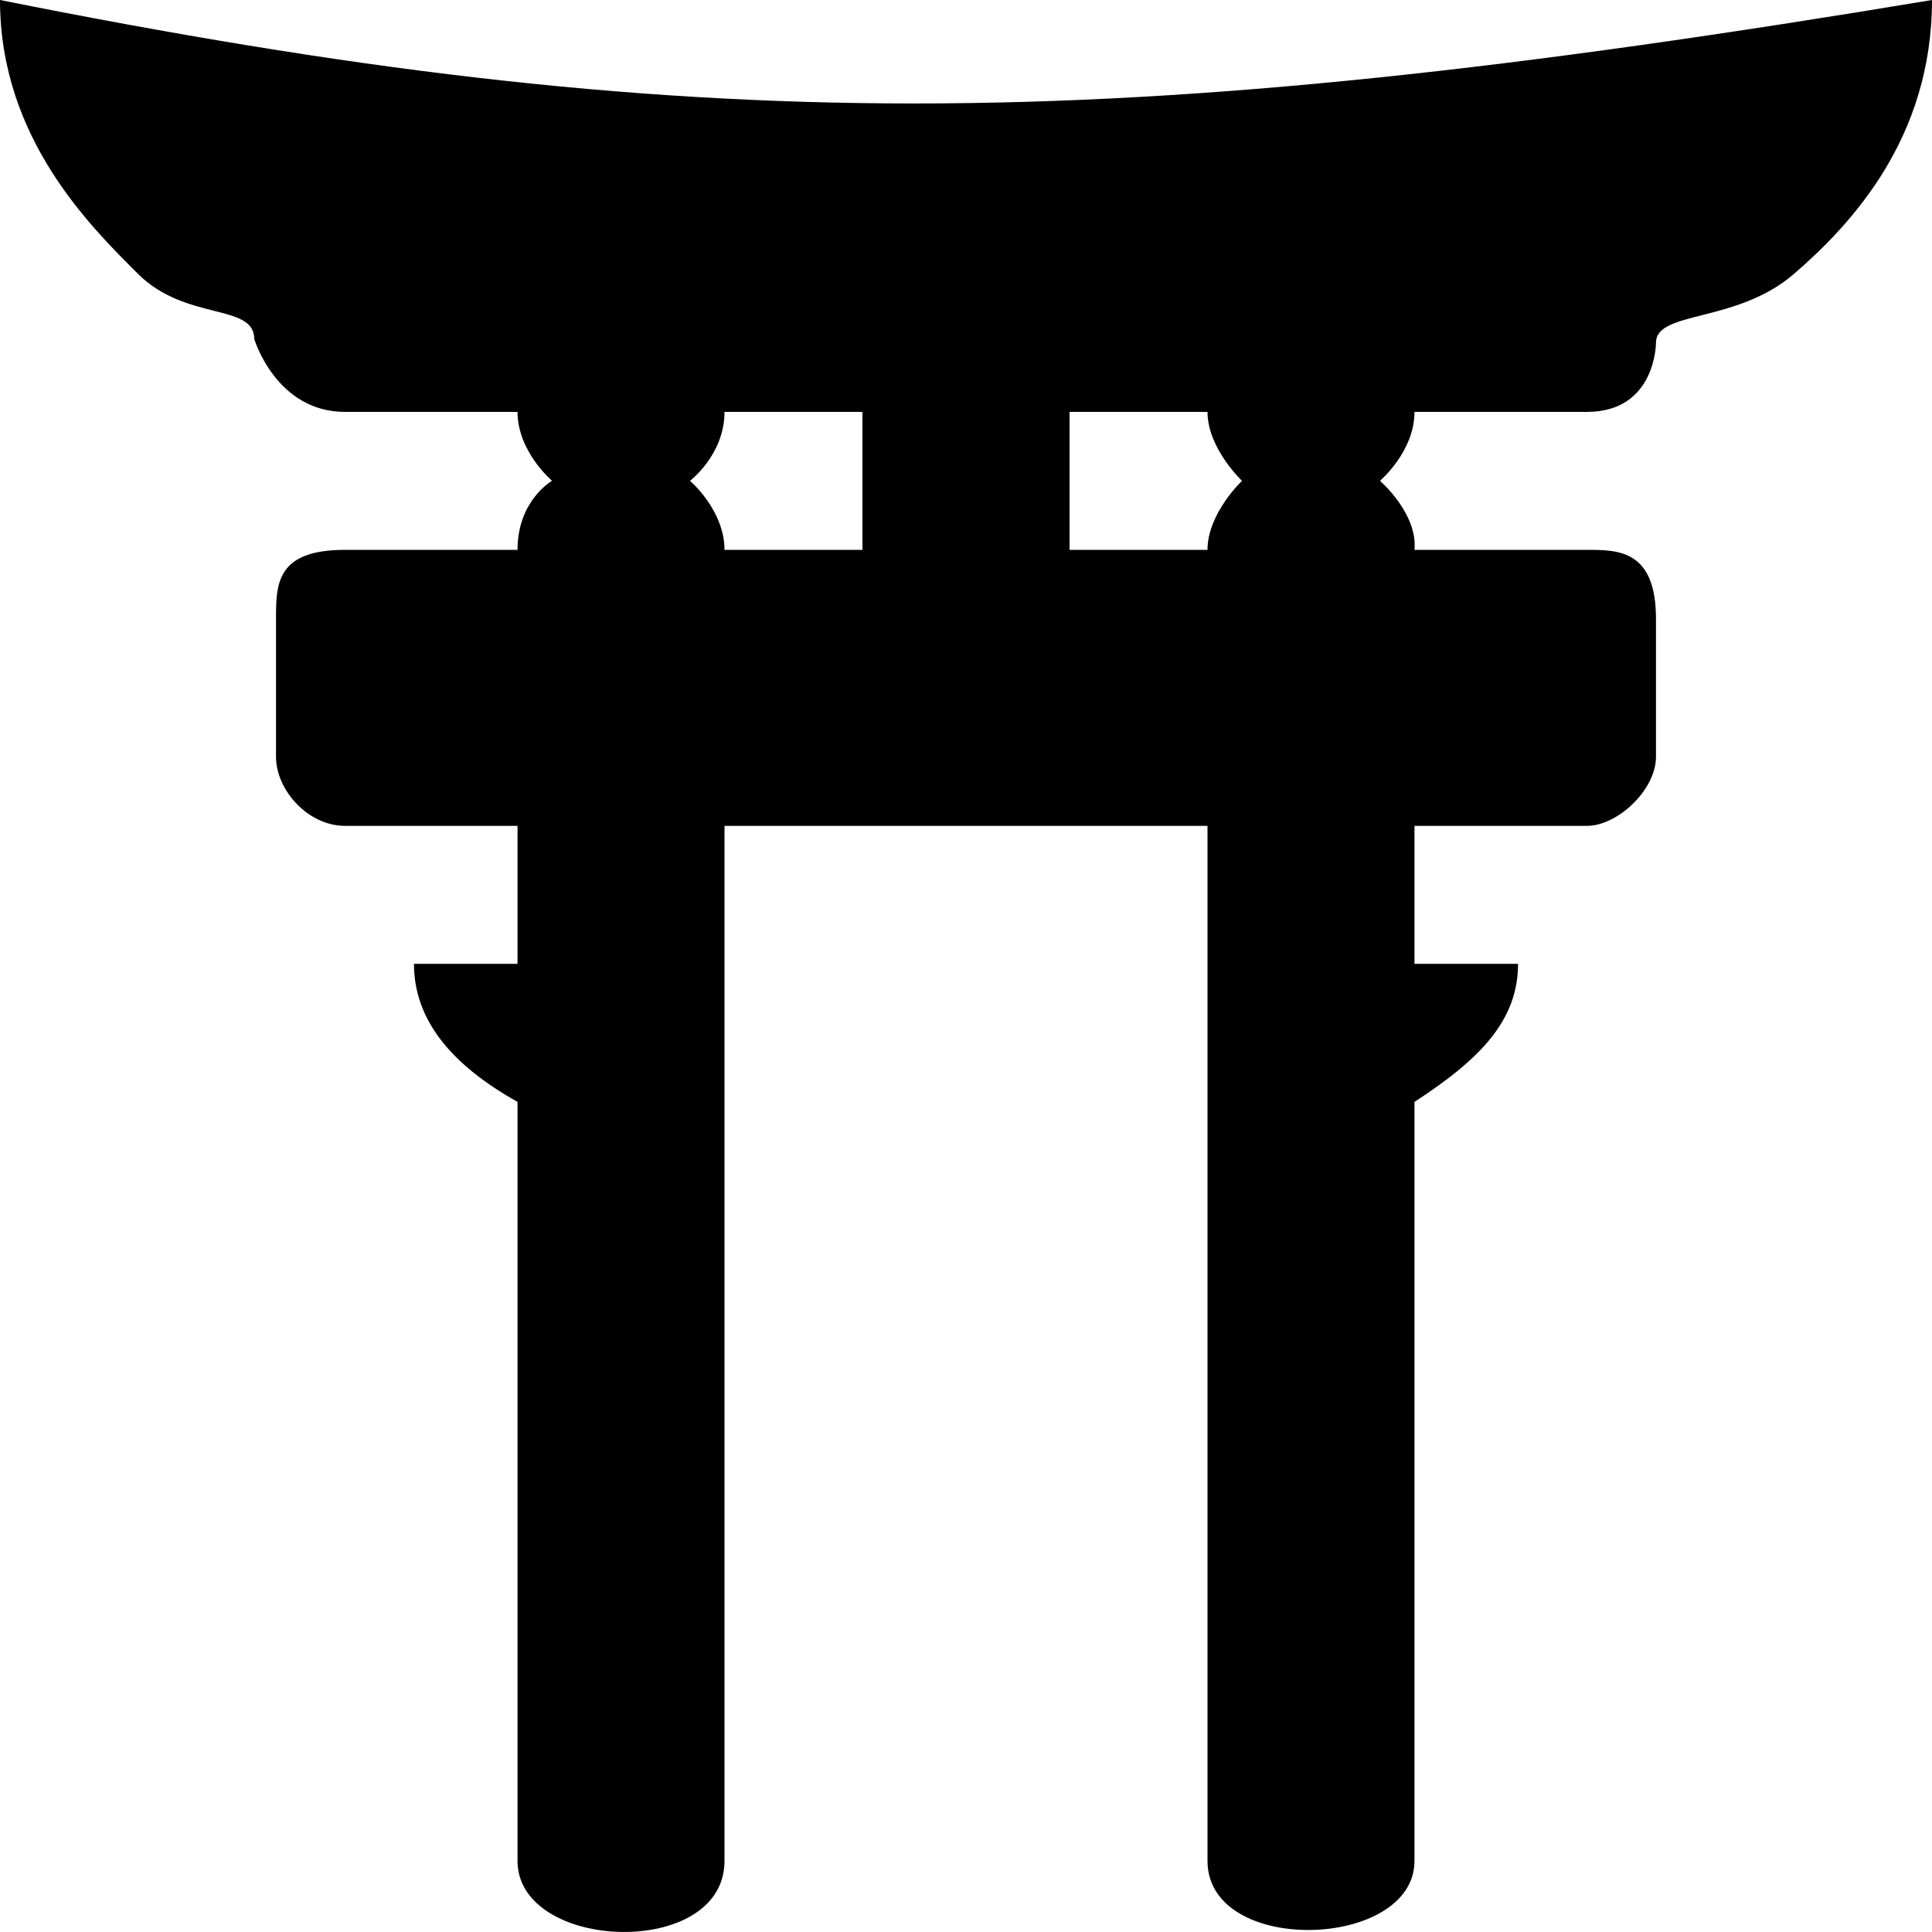
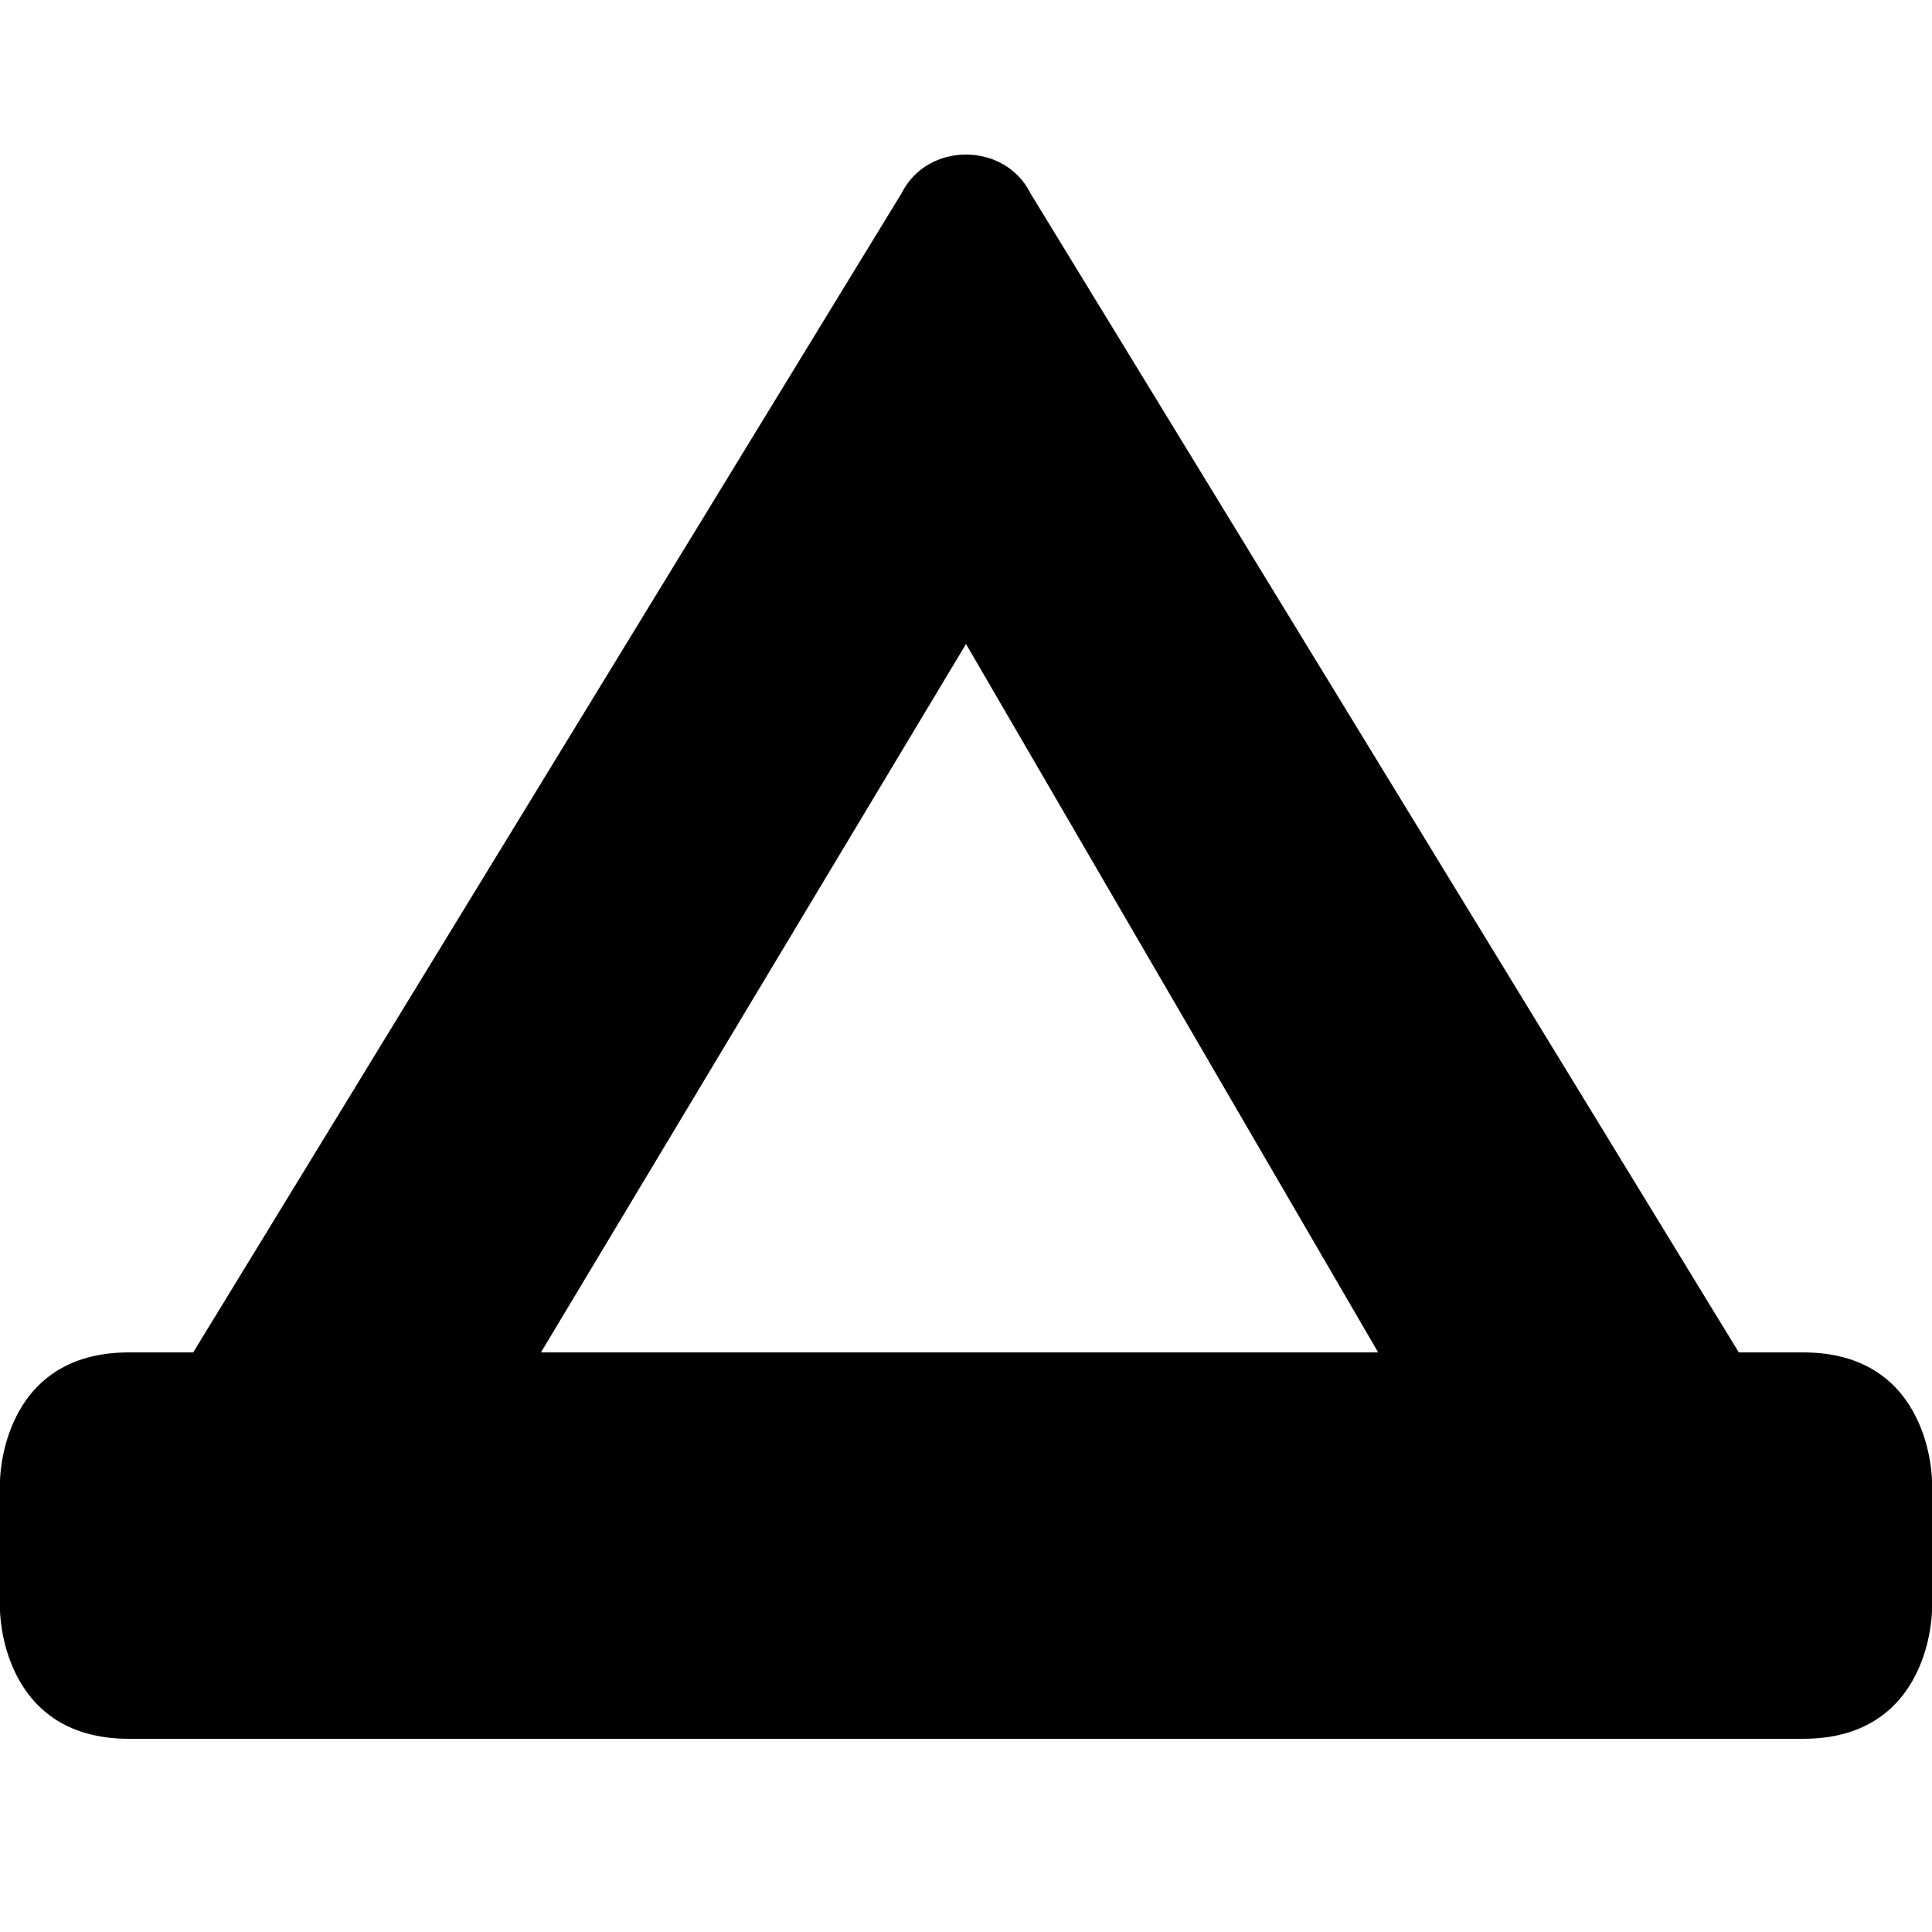
- <svg xmlns="http://www.w3.org/2000/svg" version="1.1" x="0" y="0" width="15" height="15" viewBox="0 0 15 15">
-   <path d="M0,0 C0,1.071 0.701,1.756 1.071,2.126 C1.442,2.496 1.974,2.353 1.974,2.632 C1.974,2.632 2.143,3.198 2.679,3.198 L4.018,3.198 C4.018,3.506 4.286,3.733 4.286,3.733 C4.286,3.733 4.018,3.884 4.018,4.269 L2.679,4.269 C2.143,4.269 2.143,4.537 2.143,4.805 C2.143,5.37 2.143,5.876 2.143,5.876 C2.143,6.133 2.39,6.412 2.679,6.412 C2.967,6.412 4.018,6.412 4.018,6.412 L4.018,7.483 L3.214,7.483 C3.214,7.918 3.504,8.267 4.018,8.555 C4.018,8.894 4.018,14.448 4.018,14.448 C4.018,15.153 5.625,15.214 5.625,14.448 L5.625,6.412 L9.375,6.412 L9.375,14.448 C9.375,15.189 10.982,15.137 10.982,14.448 C10.982,14.448 10.982,8.894 10.982,8.555 C11.496,8.221 11.786,7.92 11.786,7.483 L10.982,7.483 L10.982,6.412 C10.982,6.412 12.033,6.412 12.321,6.412 C12.558,6.412 12.857,6.133 12.857,5.876 C12.857,5.876 12.857,5.34 12.857,4.805 C12.857,4.269 12.563,4.269 12.321,4.269 L10.982,4.269 C11.008,3.986 10.714,3.733 10.714,3.733 C10.714,3.733 10.982,3.506 10.982,3.198 L12.321,3.198 C12.857,3.198 12.857,2.662 12.857,2.662 C12.857,2.409 13.482,2.513 13.929,2.126 C14.376,1.739 15,1.071 15,0 C8.571,1.071 5.357,1.071 0,0 z M5.625,3.198 C5.625,3.198 6.696,3.198 6.696,3.198 L6.696,4.269 L5.625,4.269 C5.625,3.961 5.357,3.733 5.357,3.733 C5.357,3.733 5.625,3.531 5.625,3.198 z M8.304,3.198 L9.375,3.198 C9.375,3.481 9.643,3.733 9.643,3.733 C9.643,3.733 9.375,3.986 9.375,4.269 L8.304,4.269 z" />
+ <svg xmlns="http://www.w3.org/2000/svg" version="1.1" id="campsite-15" width="15px" height="15px" viewBox="0 0 15 15">
+   <path id="rect3335" d="M7,1.5  l-5.5,9H1c-1,0-1,1-1,1v1c0,0,0,1,1,1h13c1,0,1-1,1-1v-1c0,0,0-1-1-1h-0.5L8,1.5C7.8,1.1,7.2,1.1,7,1.5z M7.5,5l3.2,5.5H4.2L7.5,5z" />
</svg>
